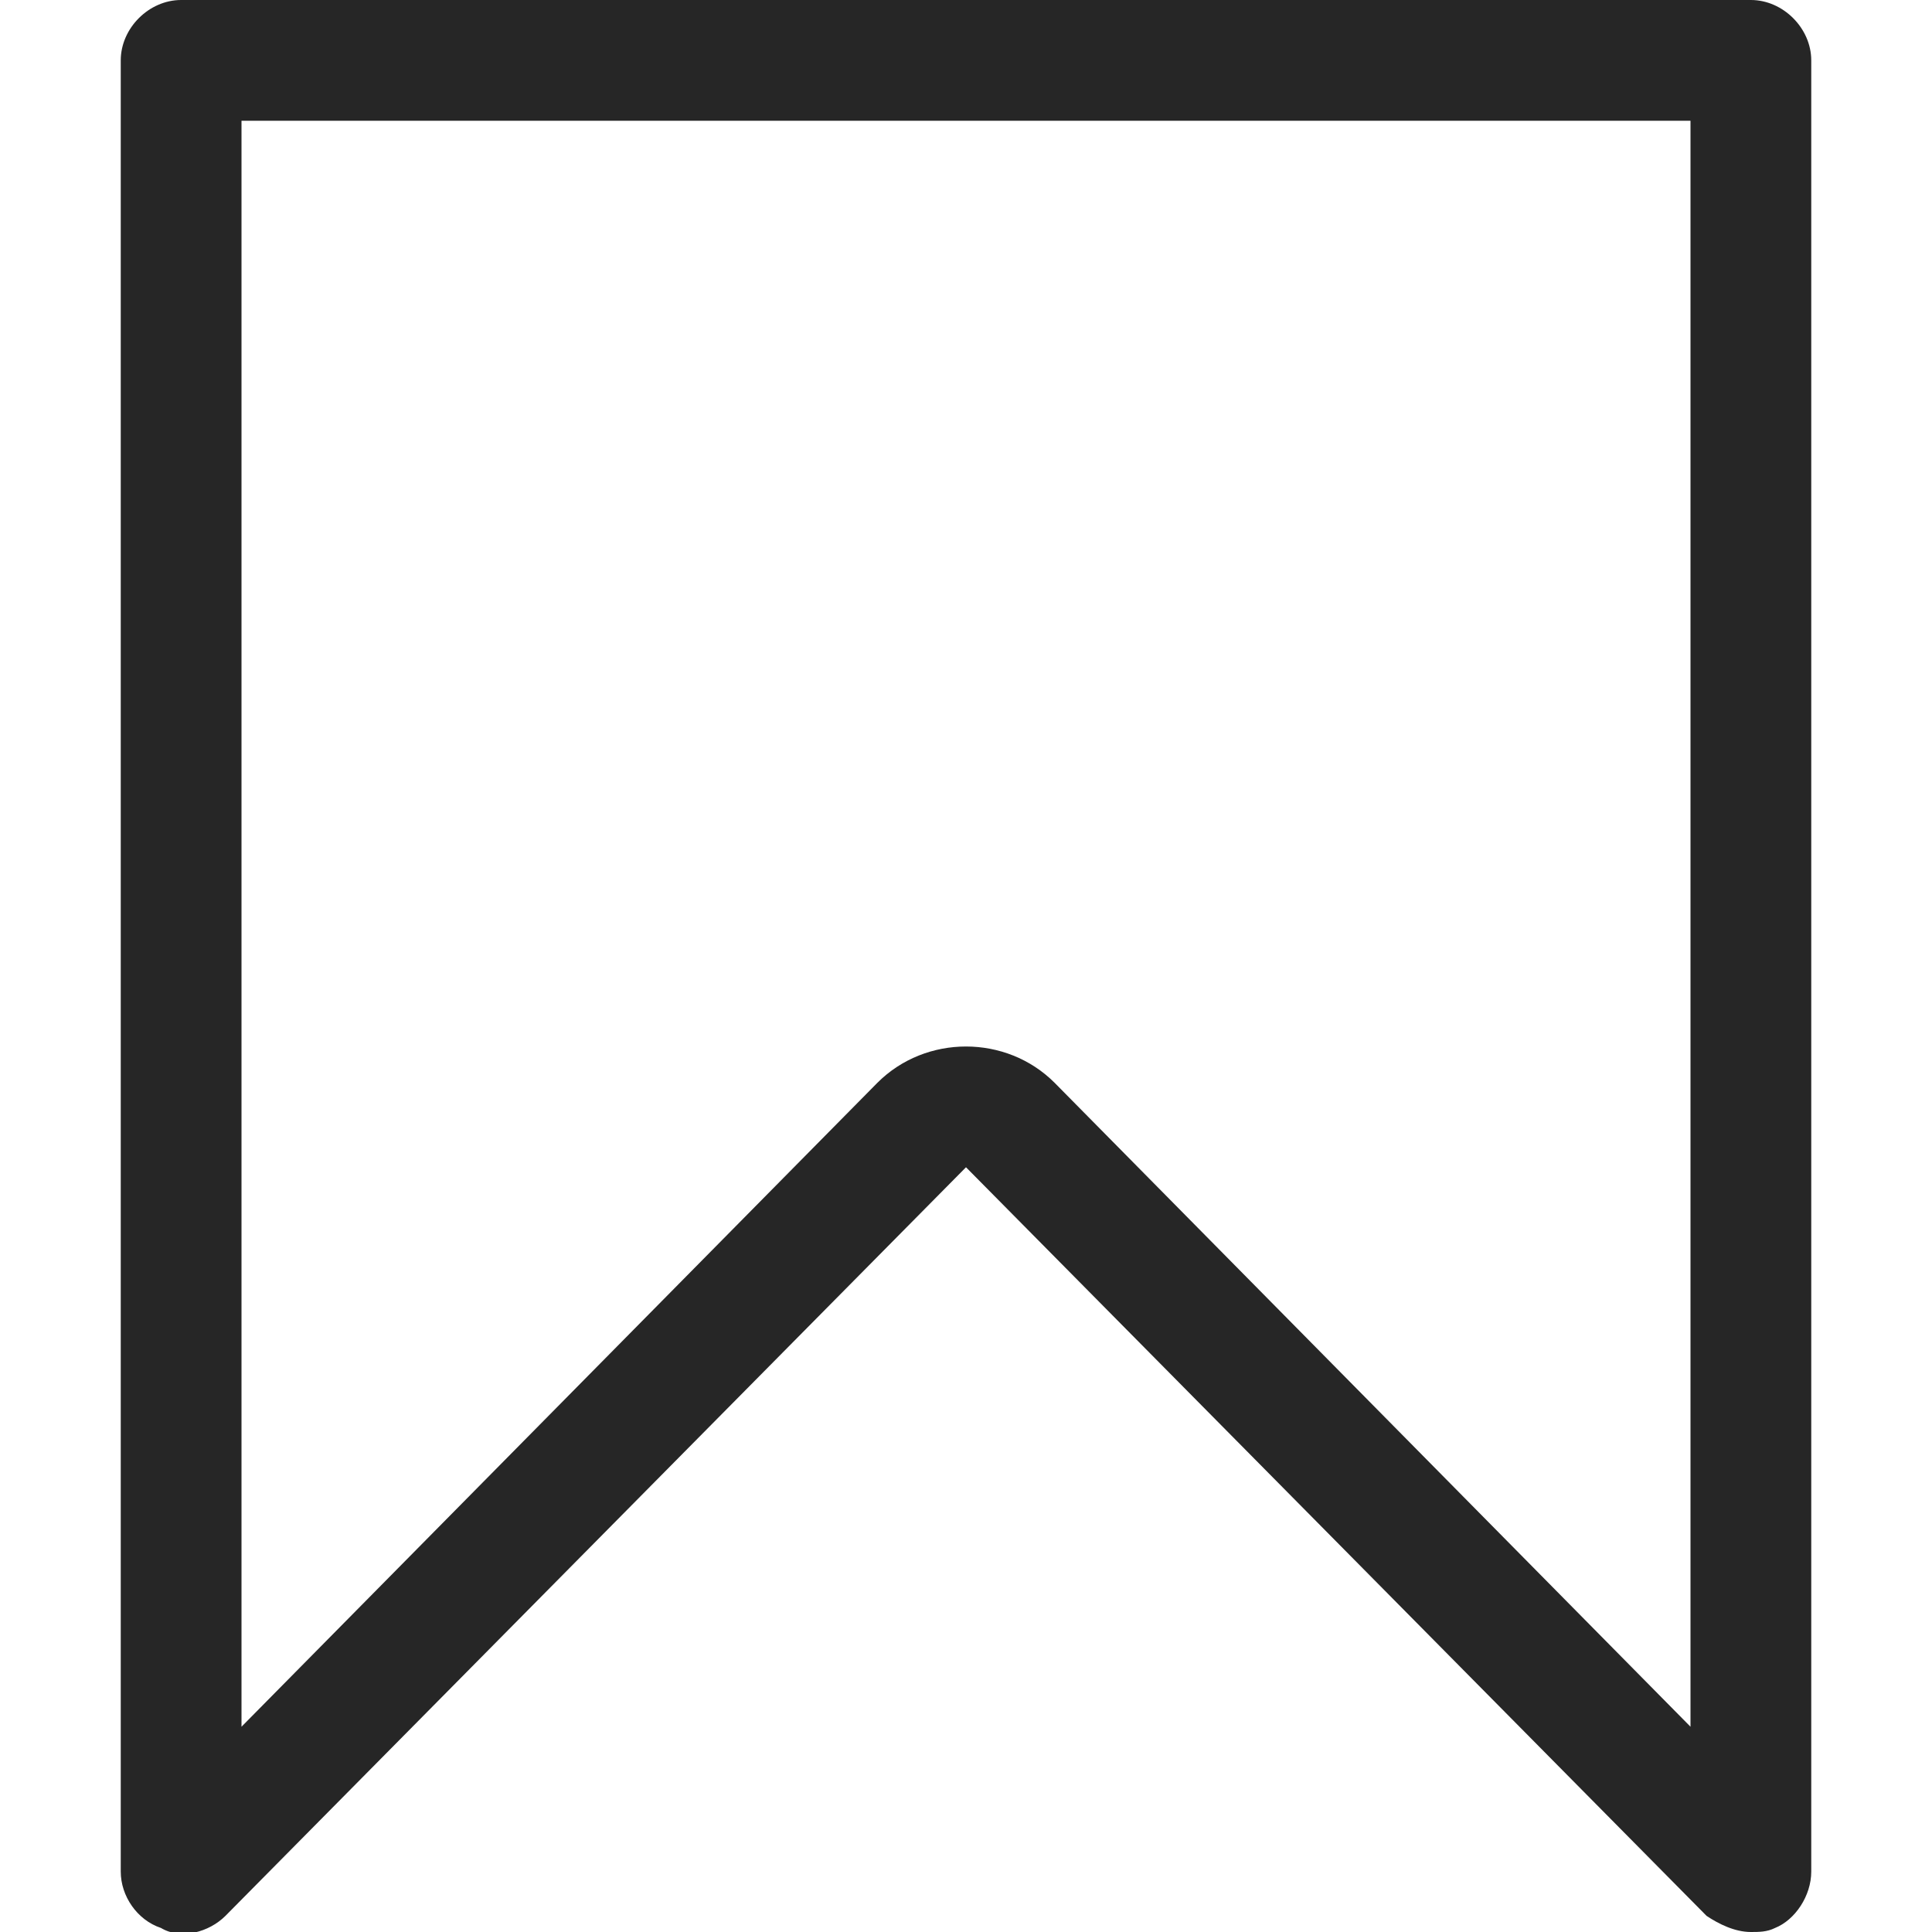
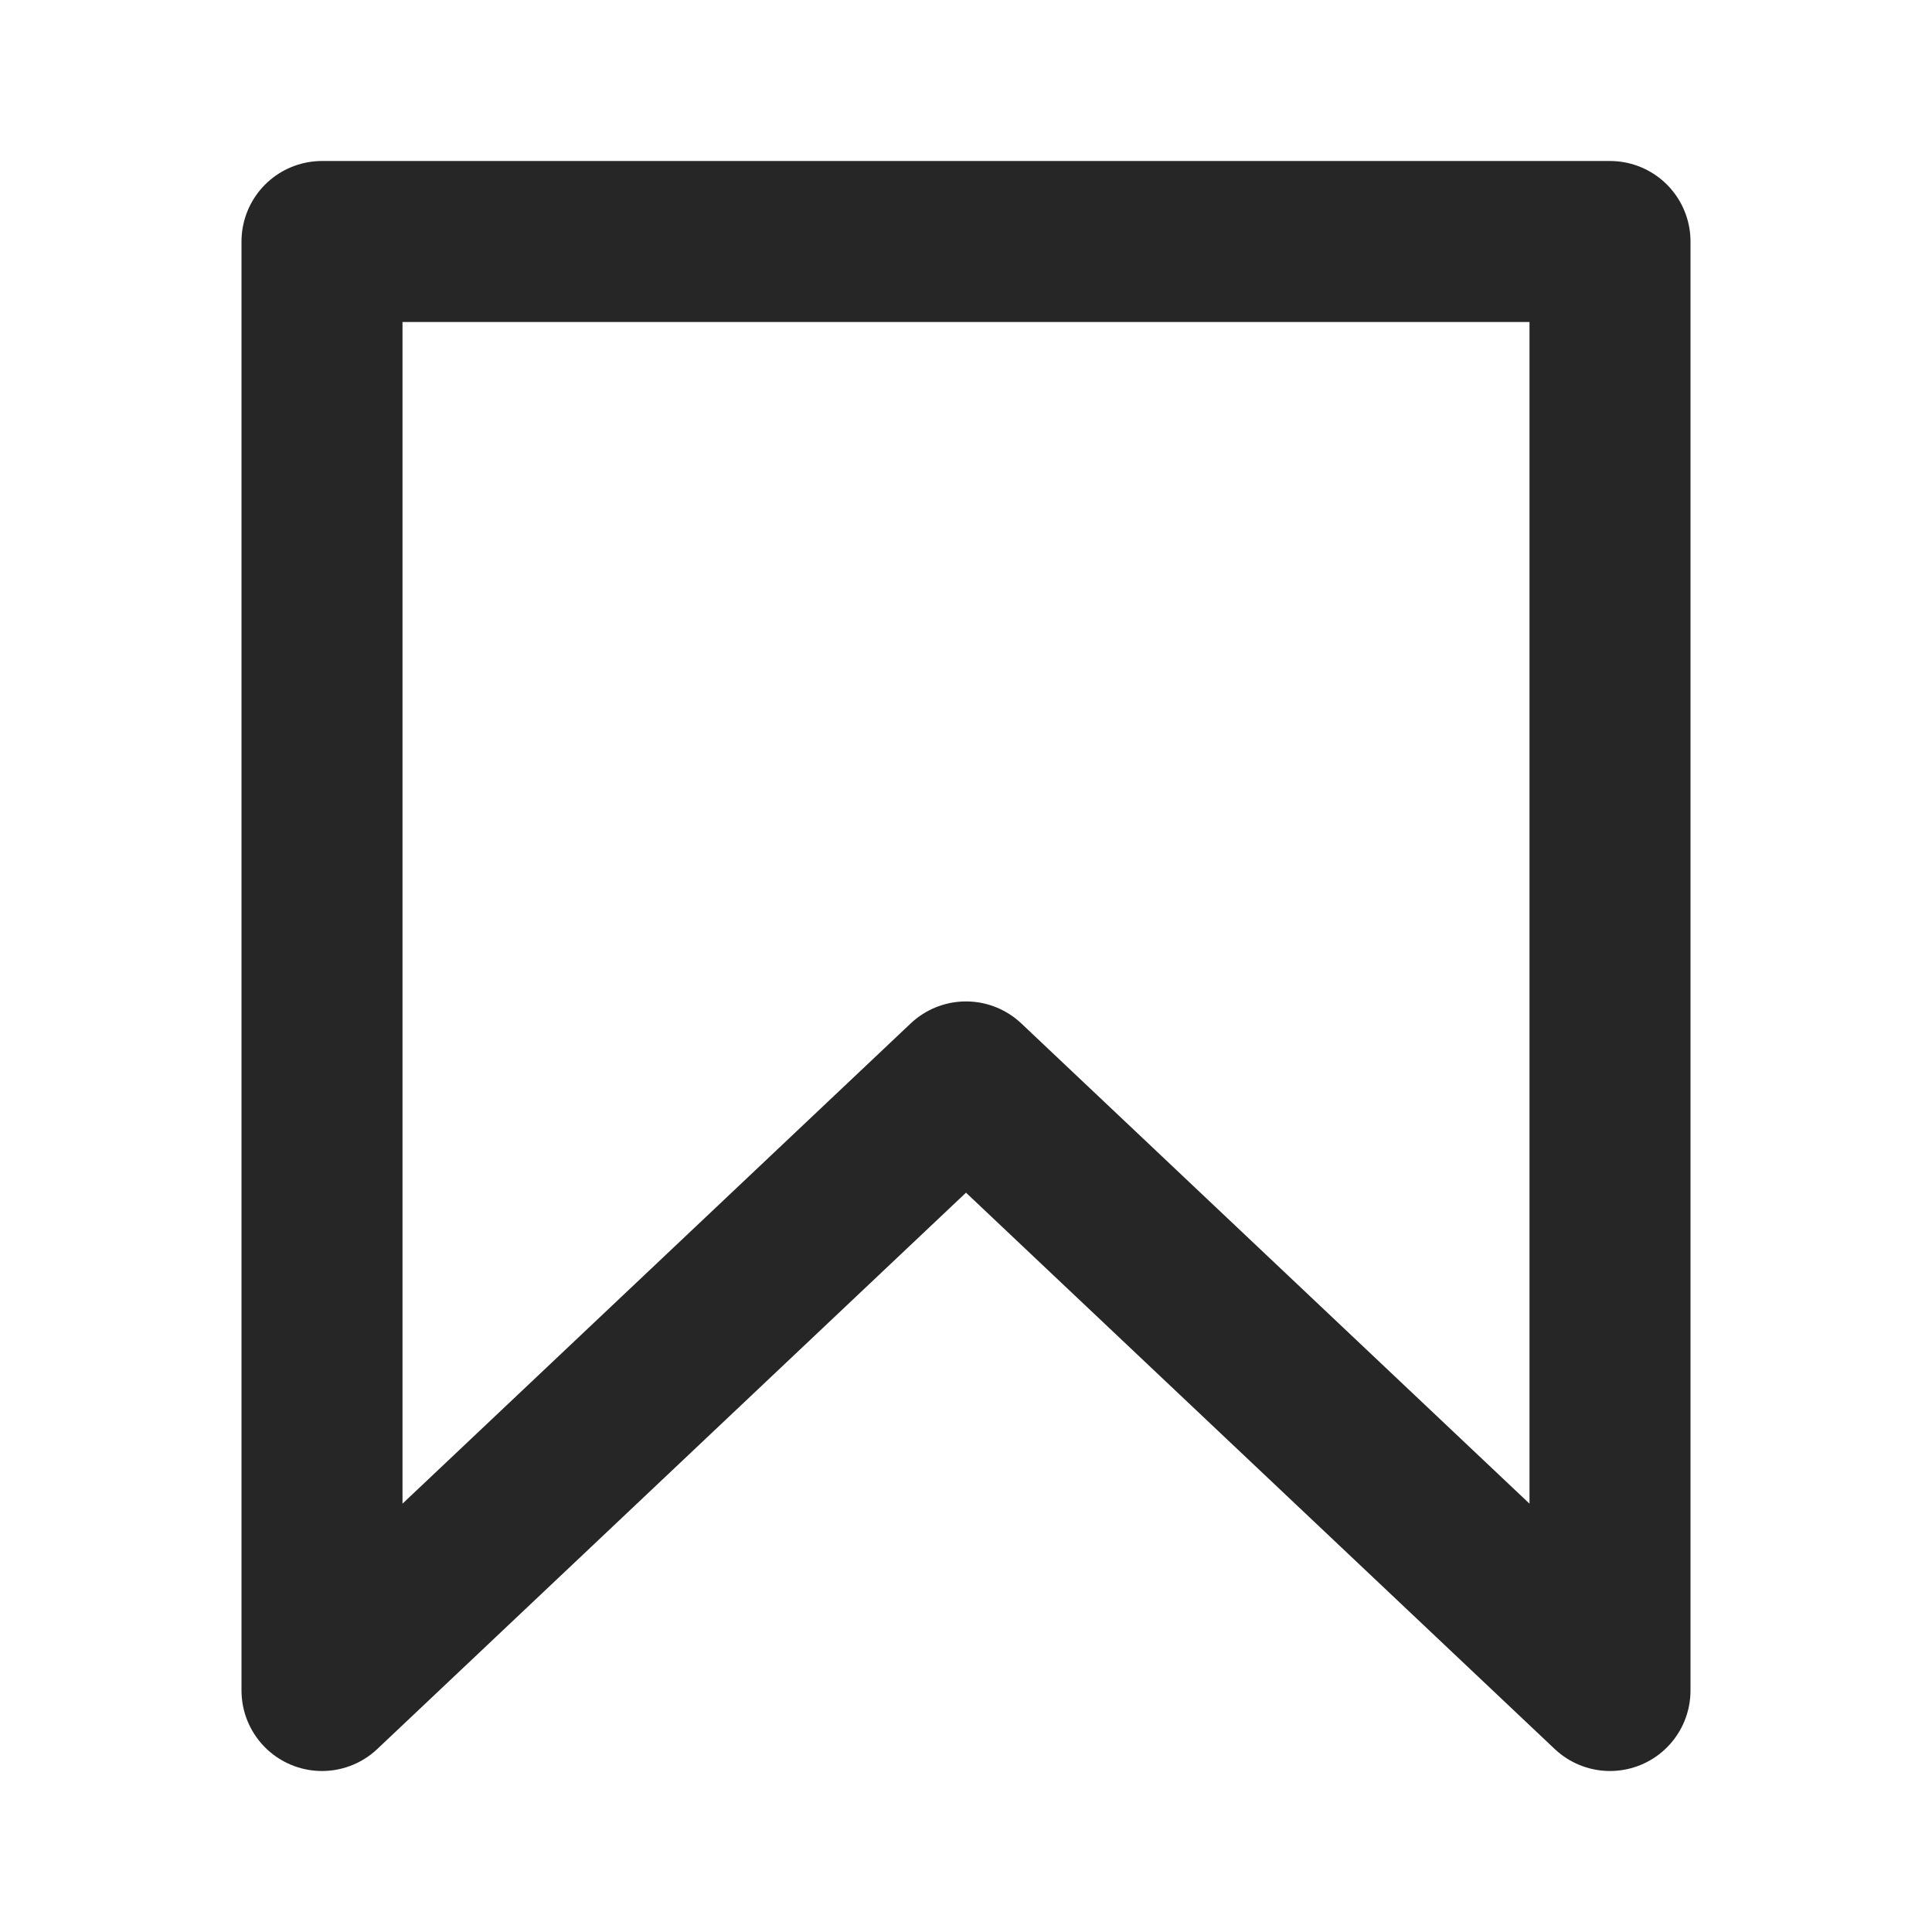
- <svg color="#262626" fill="#262626" height="24" role="img" viewBox="0 0 48 48" width="24">
-   <path d="M43.5 48c-.4 0-.8-.2-1.1-.4L24 29 5.6 47.6c-.4.4-1.1.6-1.6.3-.6-.2-1-.8-1-1.4v-45C3 .7 3.7 0 4.5 0h39c.8 0 1.5.7 1.5 1.5v45c0 .6-.4 1.2-.9 1.4-.2.1-.4.1-.6.1zM24 26c.8 0 1.6.3 2.2.9l15.8 16V3H6v39.9l15.8-16c.6-.6 1.4-.9 2.2-.9z" />
+ <svg color="#262626" fill="#262626" height="24" role="img" viewBox="0 0 24 24" width="24">
+   <polygon fill="none" points="20 21 12 13.44 4 21 4 3 20 3 20 21" stroke="currentColor" stroke-linecap="round" stroke-linejoin="round" stroke-width="2" />
</svg>
